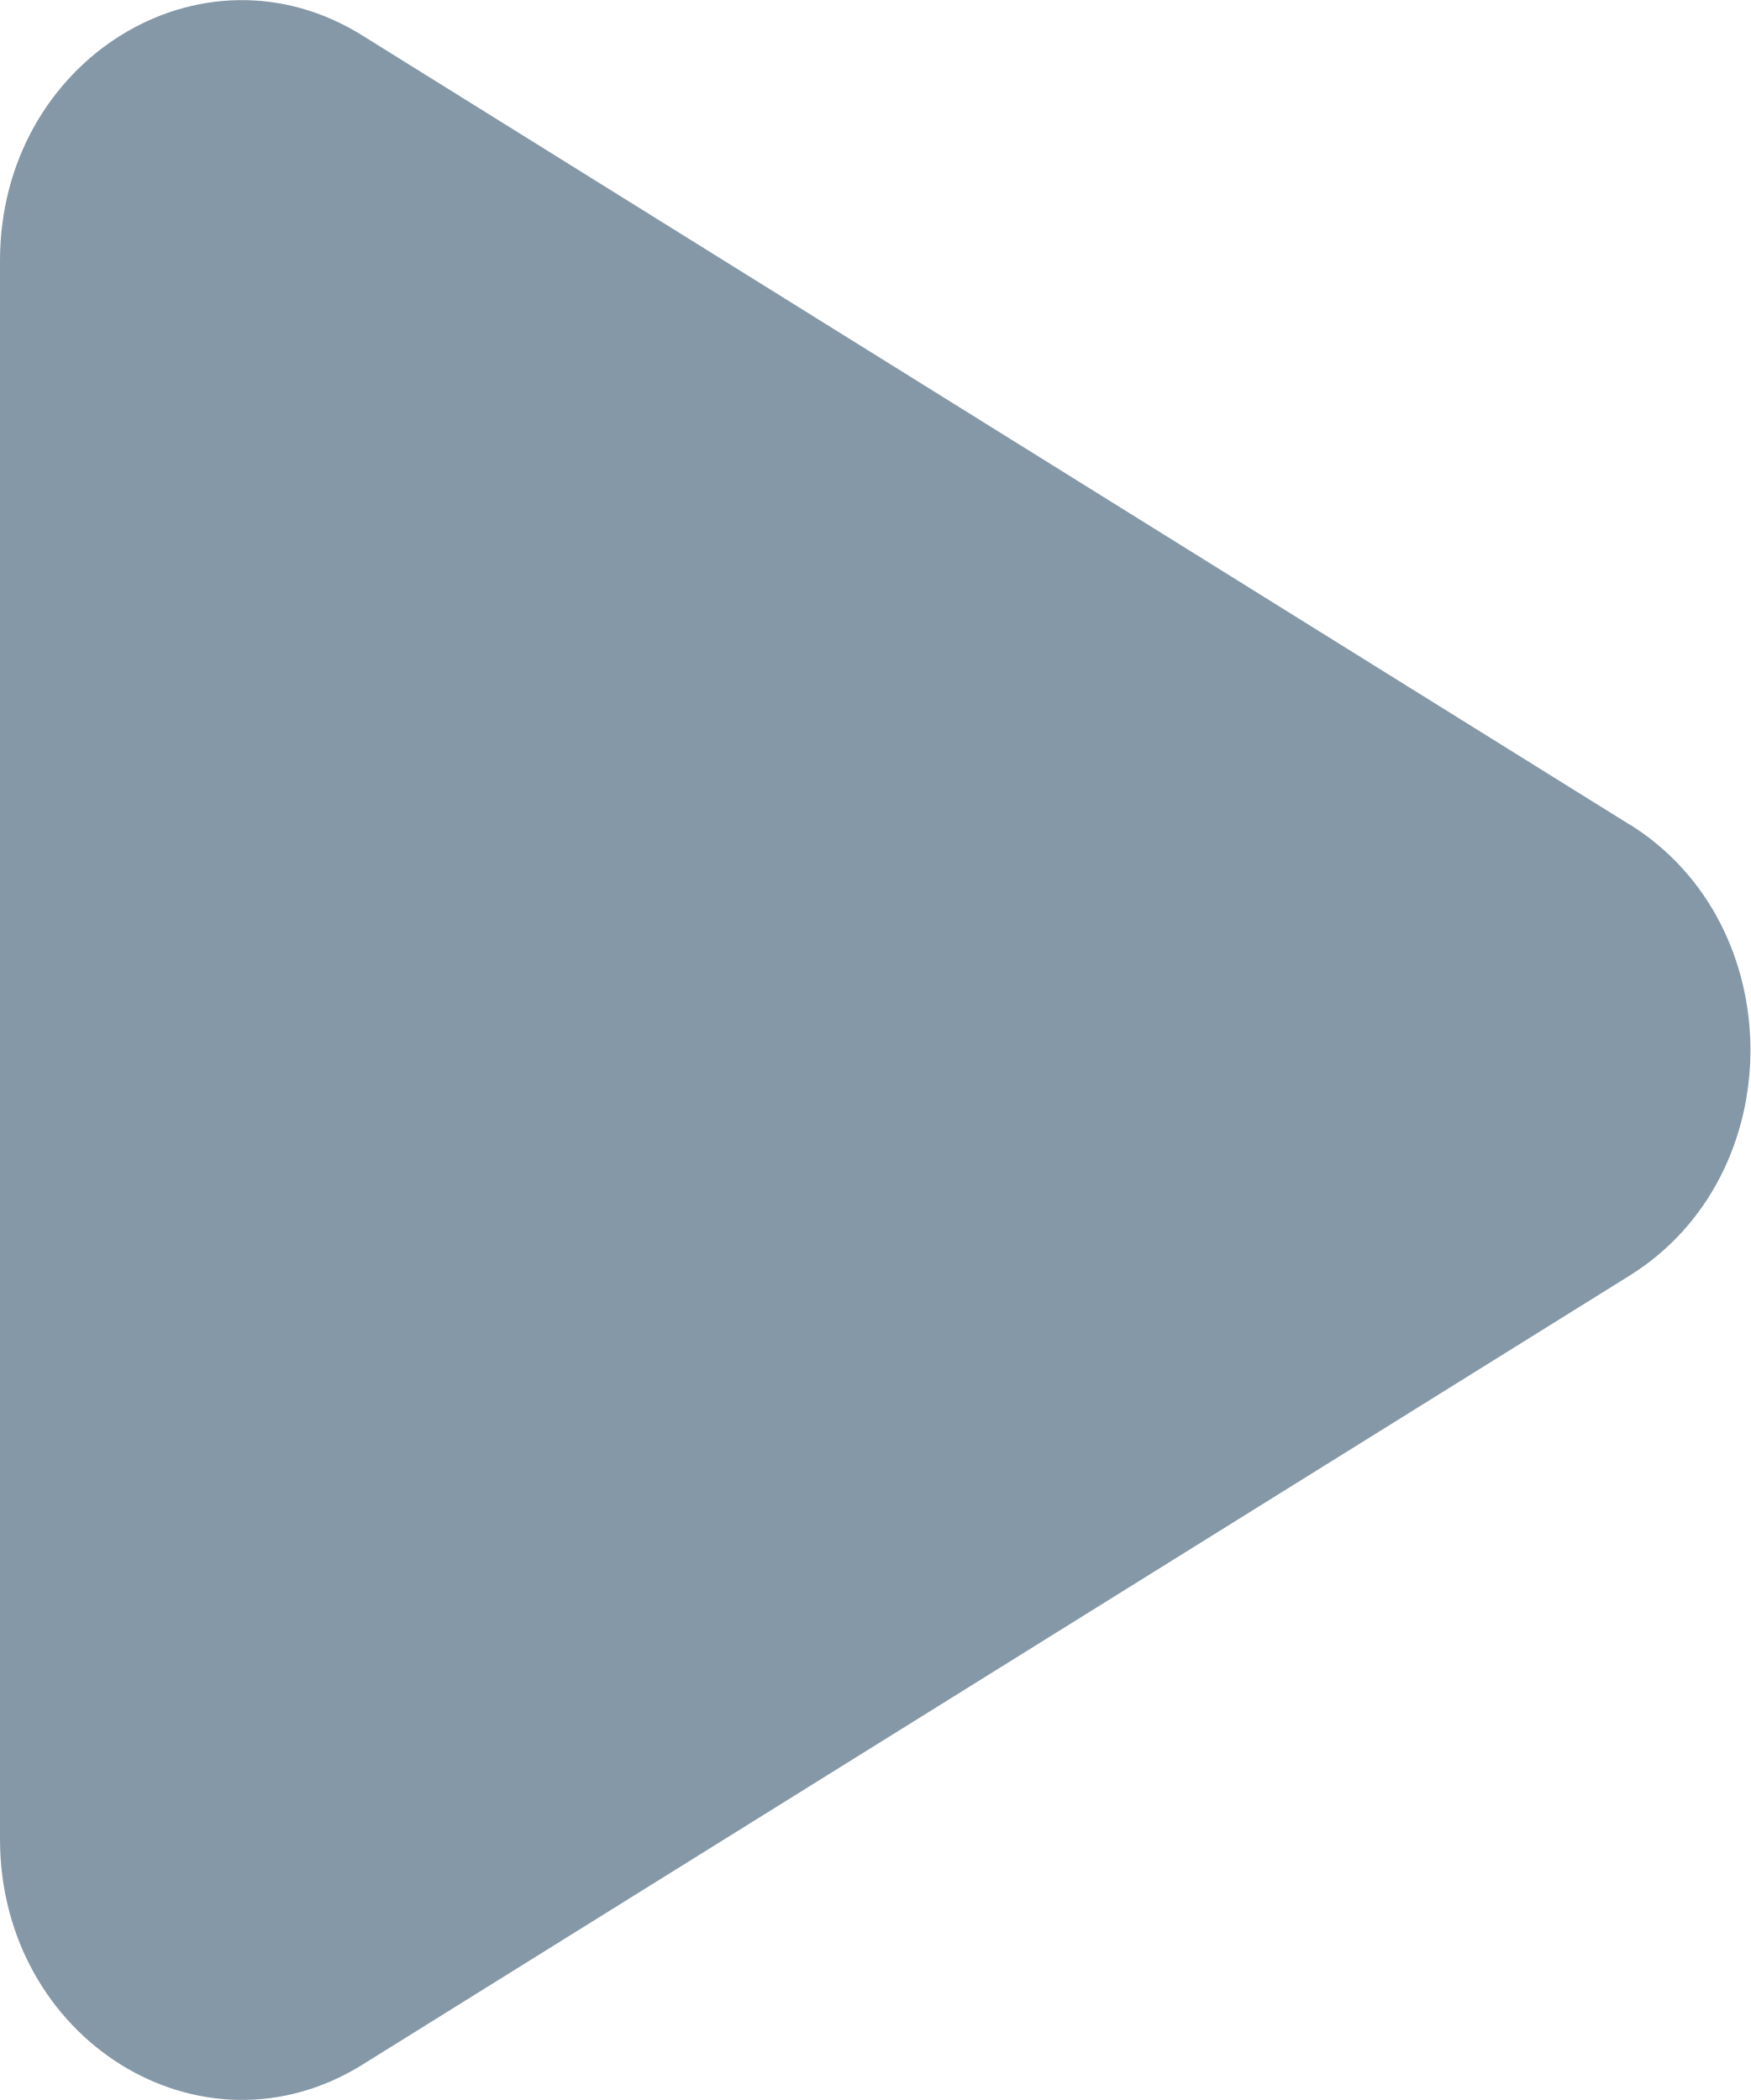
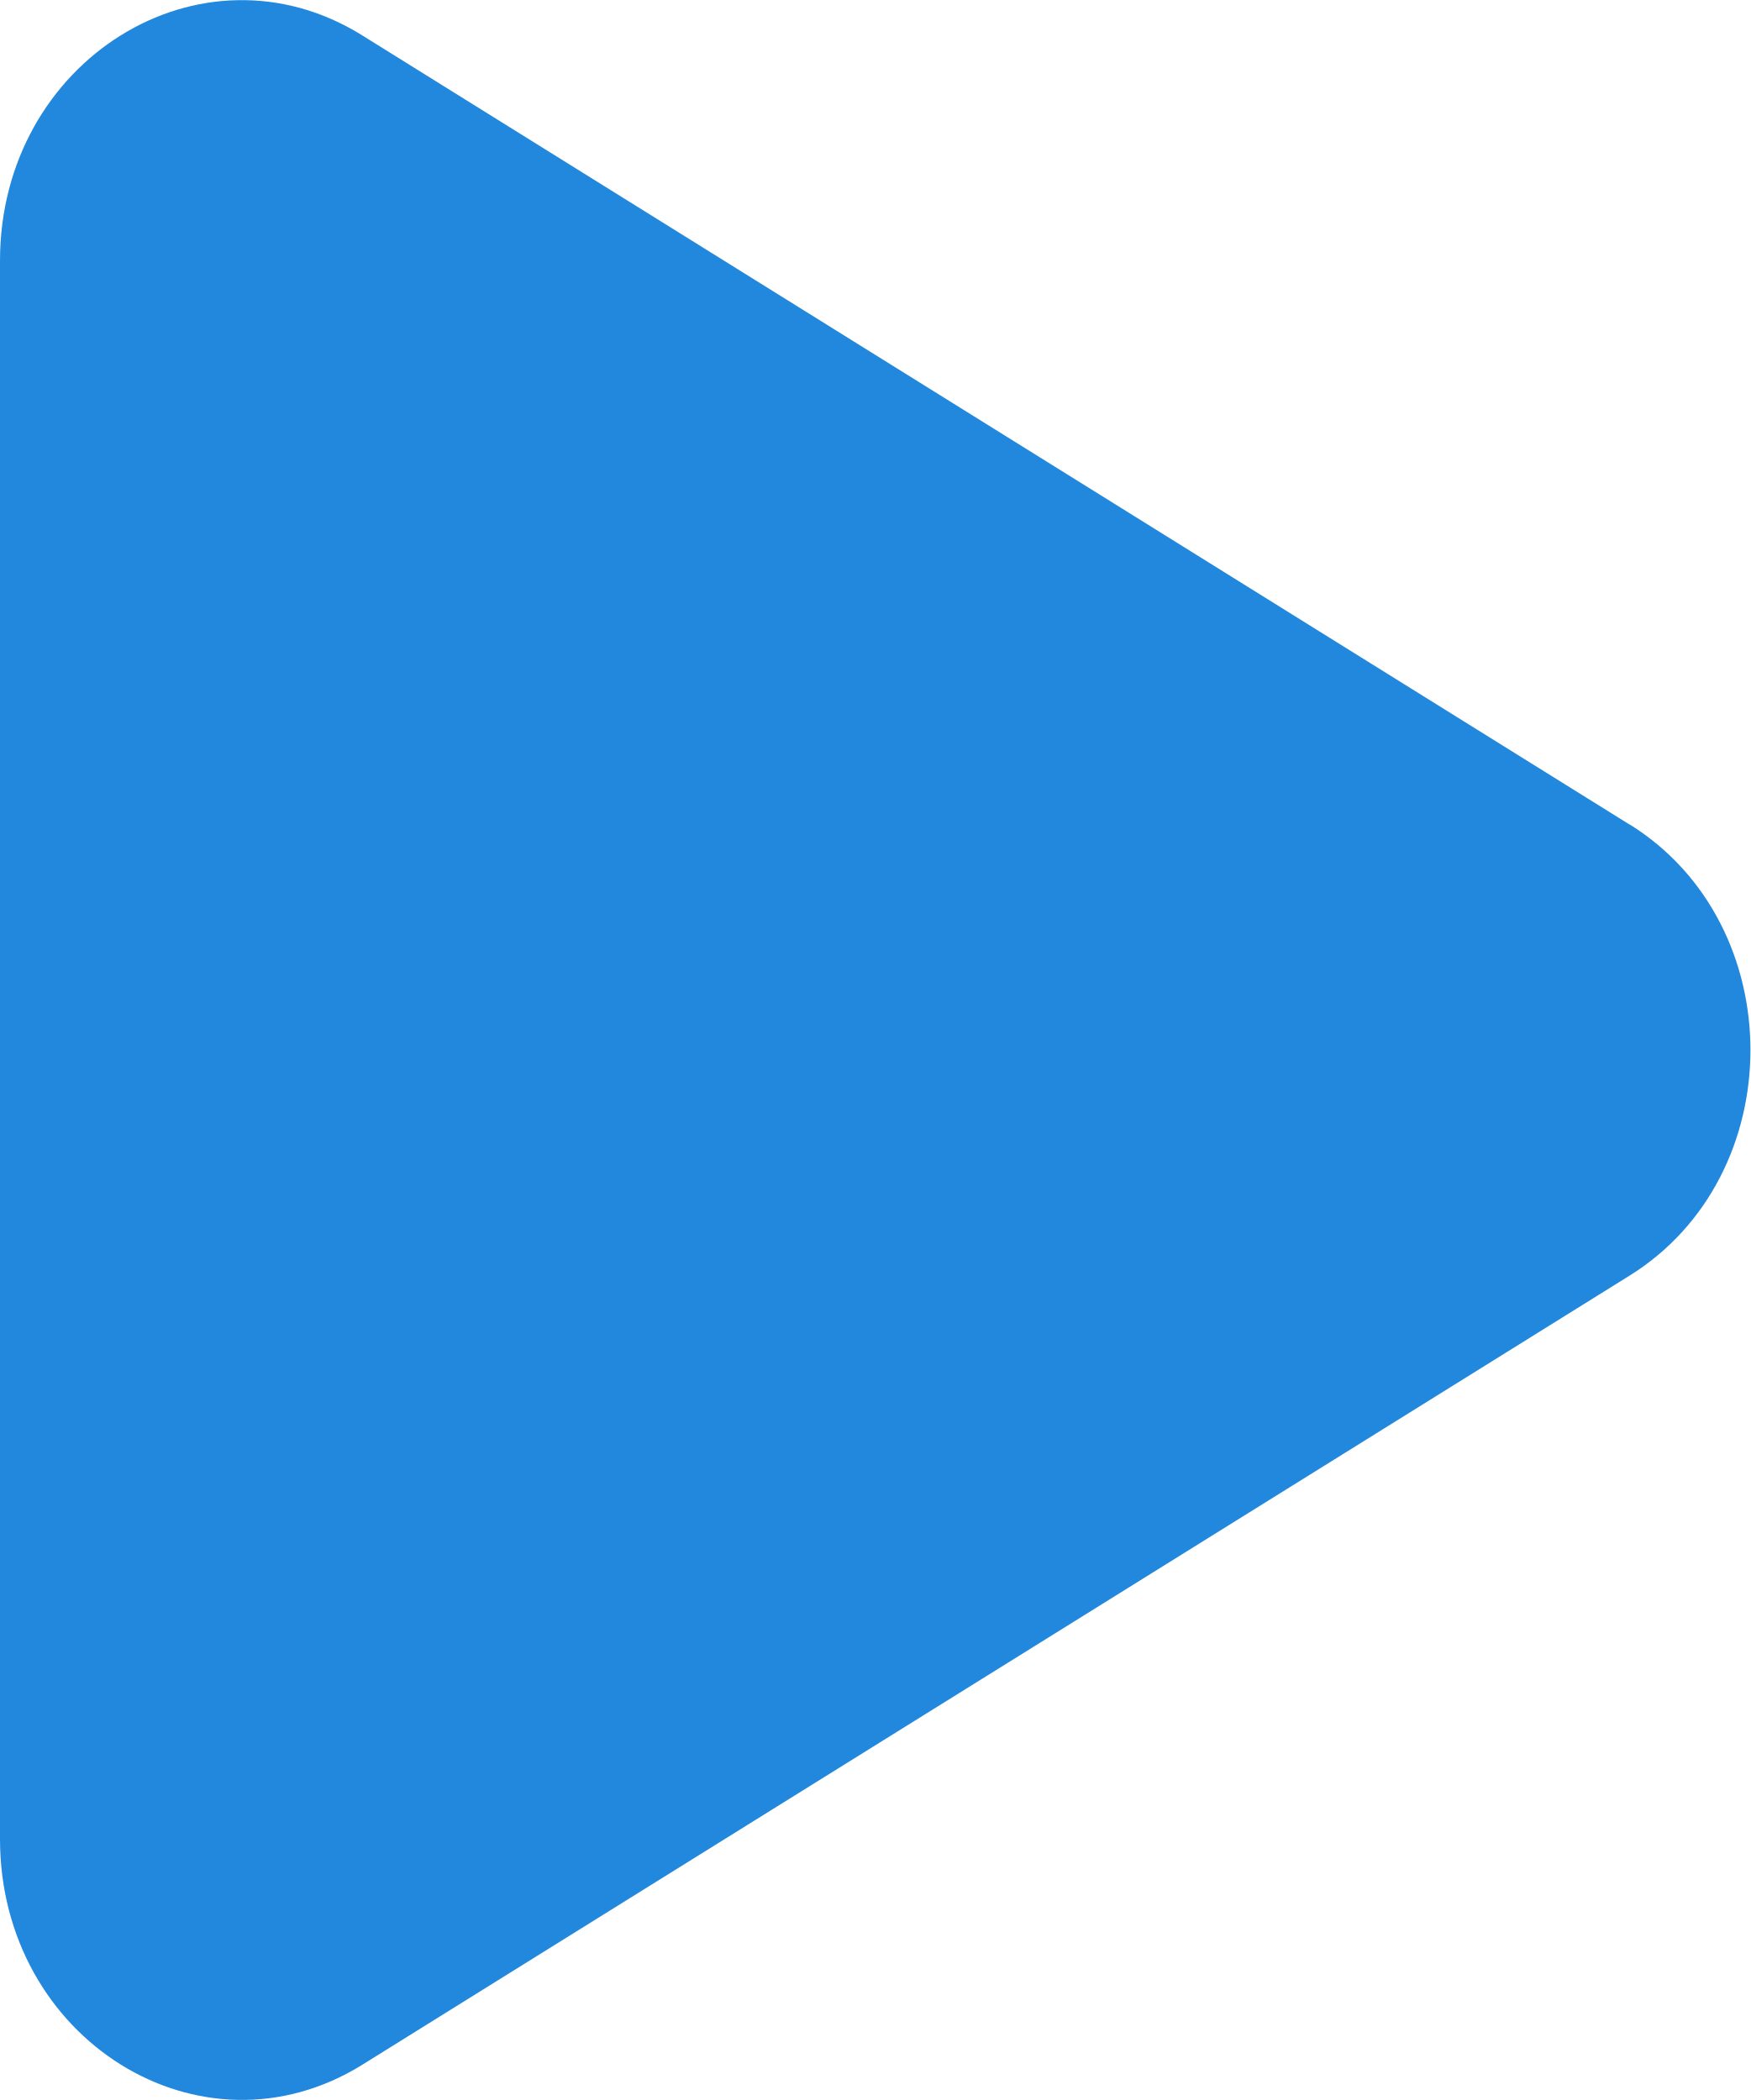
<svg xmlns="http://www.w3.org/2000/svg" width="10" height="12" fill="none">
-   <path d="M9.31 4.711c.92.573.92 2.005 0 2.578l-7.241 4.51C1.149 12.37 0 11.654 0 10.508V1.49C0 .345 1.15-.37 2.069.202l7.241 4.51z" fill="#8598A7" />
+   <path d="M9.31 4.711c.92.573.92 2.005 0 2.578l-7.241 4.51C1.149 12.37 0 11.654 0 10.508V1.49C0 .345 1.15-.37 2.069.202l7.241 4.51z" fill="#28D" />
</svg>
